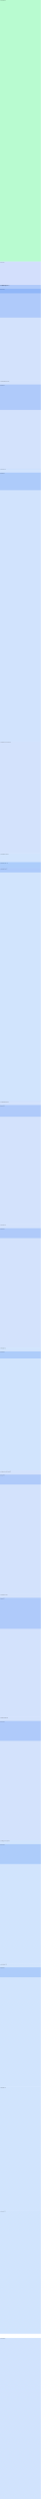
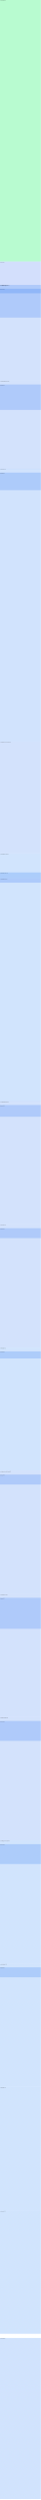
<svg xmlns="http://www.w3.org/2000/svg" width="600" height="36700">
-   <rect x="0" y="12661.5" width="600" height="86.2" fill="hsl(215,90%,50%)" fill-opacity="0.19" />
-   <text x="6" y="12675.5" font-size="11" fill="#000">header#topbar attn=0.10</text>
-   <rect x="0" y="12747.7" width="600" height="64.6" fill="hsl(222,90%,50%)" fill-opacity="0.18" />
-   <text x="6" y="12761.7" font-size="11" fill="#000">nav#chipRail attn=0.07</text>
+   <rect x="0" y="12812.3" width="600" height="86.2" fill="hsl(215,90%,50%)" fill-opacity="0.19" />
+   <text x="6" y="12826.3" font-size="11" fill="#000">header#topbar attn=0.10</text>
+   <rect x="0" y="12898.5" width="600" height="64.6" fill="hsl(222,90%,50%)" fill-opacity="0.18" />
+   <text x="6" y="12912.5" font-size="11" fill="#000">nav#chipRail attn=0.07</text>
  <rect x="0" y="0.0" width="600" height="3840.0" fill="hsl(141,90%,50%)" fill-opacity="0.29" />
  <text x="6" y="14.0" font-size="11" fill="#000">section attn=0.41</text>
  <rect x="0" y="3840.0" width="600" height="344.6" fill="hsl(222,90%,50%)" fill-opacity="0.18" />
  <text x="6" y="3854.0" font-size="11" fill="#000">div attn=0.07</text>
  <rect x="0" y="4184.6" width="600" height="123.1" fill="hsl(218,90%,50%)" fill-opacity="0.18" />
  <text x="6" y="4198.6" font-size="11" fill="#000">section#book attn=0.09</text>
  <rect x="0" y="4184.6" width="600" height="1406.2" fill="hsl(218,90%,50%)" fill-opacity="0.18" />
  <text x="6" y="4198.6" font-size="11" fill="#000">section#philosophy attn=0.09</text>
  <rect x="0" y="4240.0" width="600" height="424.6" fill="hsl(218,90%,50%)" fill-opacity="0.18" />
  <text x="6" y="4254.0" font-size="11" fill="#000">div attn=0.09</text>
  <rect x="0" y="5590.8" width="600" height="1295.4" fill="hsl(218,90%,50%)" fill-opacity="0.18" />
  <text x="6" y="5604.8" font-size="11" fill="#000">section#expedition attn=0.09</text>
  <rect x="0" y="5646.2" width="600" height="373.8" fill="hsl(218,90%,50%)" fill-opacity="0.18" />
  <text x="6" y="5660.2" font-size="11" fill="#000">div attn=0.09</text>
  <rect x="0" y="6884.6" width="600" height="4007.7" fill="hsl(215,90%,50%)" fill-opacity="0.19" />
  <text x="6" y="6898.6" font-size="11" fill="#000">section attn=0.10</text>
  <rect x="0" y="6940.0" width="600" height="258.5" fill="hsl(218,90%,50%)" fill-opacity="0.18" />
  <text x="6" y="6954.0" font-size="11" fill="#000">div attn=0.09</text>
  <rect x="0" y="10892.3" width="600" height="1640.0" fill="hsl(218,90%,50%)" fill-opacity="0.18" />
  <text x="6" y="10906.3" font-size="11" fill="#000">section#route-overview attn=0.09</text>
  <rect x="0" y="12532.3" width="600" height="3641.5" fill="hsl(214,90%,50%)" fill-opacity="0.19" />
  <text x="6" y="12546.3" font-size="11" fill="#000">section#itinerary attn=0.11</text>
  <rect x="0" y="16172.3" width="600" height="1809.2" fill="hsl(218,90%,50%)" fill-opacity="0.18" />
  <text x="6" y="16186.3" font-size="11" fill="#000">section#included attn=0.09</text>
  <rect x="0" y="16227.7" width="600" height="172.3" fill="hsl(218,90%,50%)" fill-opacity="0.18" />
  <text x="6" y="16241.7" font-size="11" fill="#000">div attn=0.09</text>
  <rect x="0" y="17981.5" width="600" height="1809.2" fill="hsl(218,90%,50%)" fill-opacity="0.18" />
  <text x="6" y="17995.5" font-size="11" fill="#000">section attn=0.09</text>
  <rect x="0" y="18036.9" width="600" height="146.2" fill="hsl(218,90%,50%)" fill-opacity="0.18" />
  <text x="6" y="18050.9" font-size="11" fill="#000">div attn=0.09</text>
  <rect x="0" y="19790.8" width="600" height="1809.2" fill="hsl(214,90%,50%)" fill-opacity="0.19" />
  <text x="6" y="19804.8" font-size="11" fill="#000">section attn=0.11</text>
  <rect x="0" y="19846.2" width="600" height="104.6" fill="hsl(218,90%,50%)" fill-opacity="0.18" />
  <text x="6" y="19860.2" font-size="11" fill="#000">div attn=0.09</text>
  <rect x="0" y="21600.0" width="600" height="1809.2" fill="hsl(218,90%,50%)" fill-opacity="0.18" />
  <text x="6" y="21614.0" font-size="11" fill="#000">section#coron-to-el-nido attn=0.09</text>
  <rect x="0" y="21655.4" width="600" height="146.2" fill="hsl(218,90%,50%)" fill-opacity="0.18" />
  <text x="6" y="21669.4" font-size="11" fill="#000">div attn=0.09</text>
  <rect x="0" y="23409.2" width="600" height="1809.2" fill="hsl(218,90%,50%)" fill-opacity="0.18" />
  <text x="6" y="23423.2" font-size="11" fill="#000">section#fleet attn=0.09</text>
  <rect x="0" y="23464.6" width="600" height="455.4" fill="hsl(218,90%,50%)" fill-opacity="0.18" />
  <text x="6" y="23478.6" font-size="11" fill="#000">div attn=0.09</text>
  <rect x="0" y="25218.5" width="600" height="1809.2" fill="hsl(218,90%,50%)" fill-opacity="0.18" />
  <text x="6" y="25232.5" font-size="11" fill="#000">section#accord attn=0.09</text>
  <rect x="0" y="25273.8" width="600" height="292.3" fill="hsl(218,90%,50%)" fill-opacity="0.18" />
  <text x="6" y="25287.8" font-size="11" fill="#000">div attn=0.09</text>
  <rect x="0" y="27027.7" width="600" height="1809.2" fill="hsl(214,90%,50%)" fill-opacity="0.19" />
  <text x="6" y="27041.7" font-size="11" fill="#000">section#guest-voices attn=0.11</text>
  <rect x="0" y="27083.1" width="600" height="292.3" fill="hsl(218,90%,50%)" fill-opacity="0.18" />
  <text x="6" y="27097.1" font-size="11" fill="#000">div attn=0.09</text>
  <rect x="0" y="28836.9" width="600" height="1809.2" fill="hsl(214,90%,50%)" fill-opacity="0.19" />
  <text x="6" y="28850.9" font-size="11" fill="#000">section#faq attn=0.11</text>
  <rect x="0" y="28892.3" width="600" height="146.2" fill="hsl(218,90%,50%)" fill-opacity="0.18" />
  <text x="6" y="28906.3" font-size="11" fill="#000">div attn=0.09</text>
  <rect x="0" y="30646.2" width="600" height="1816.9" fill="hsl(214,90%,50%)" fill-opacity="0.19" />
  <text x="6" y="30660.2" font-size="11" fill="#000">section attn=0.11</text>
  <rect x="0" y="32463.1" width="600" height="1810.8" fill="hsl(214,90%,50%)" fill-opacity="0.19" />
  <text x="6" y="32477.1" font-size="11" fill="#000">section attn=0.11</text>
  <rect x="0" y="34335.4" width="600" height="2364.6" fill="hsl(215,90%,50%)" fill-opacity="0.19" />
  <text x="6" y="34349.4" font-size="11" fill="#000">footer attn=0.10</text>
</svg>
